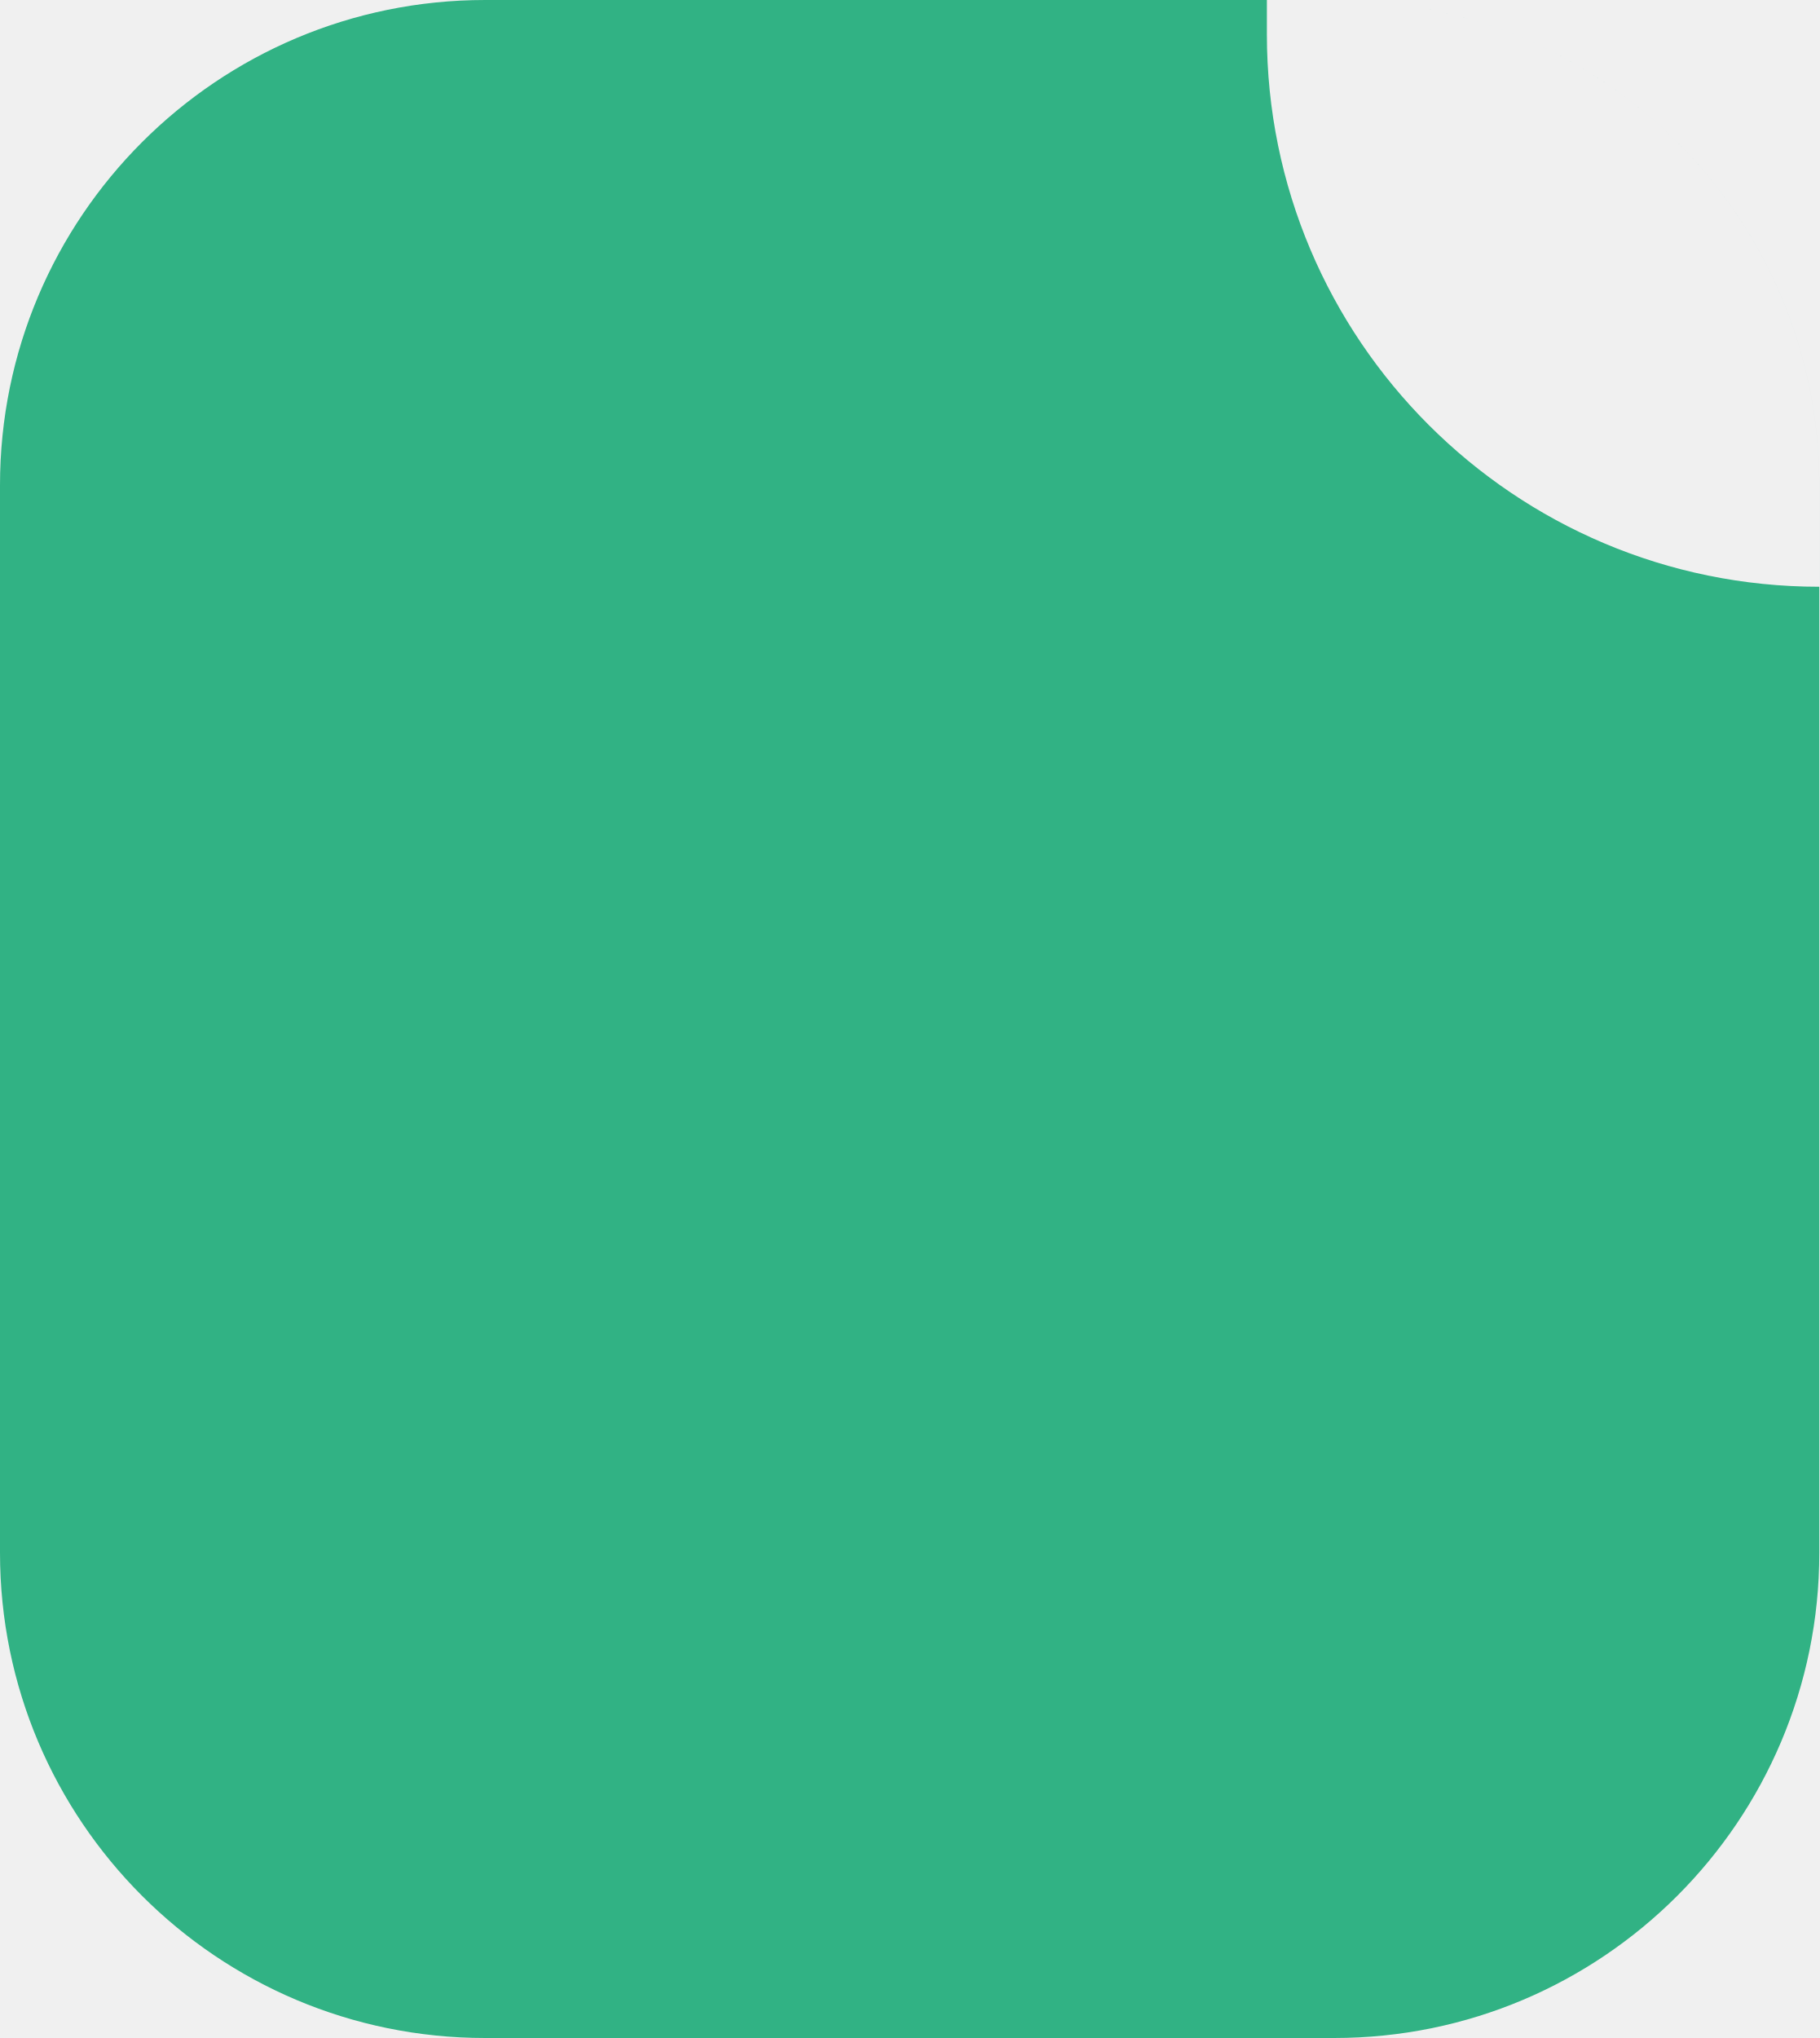
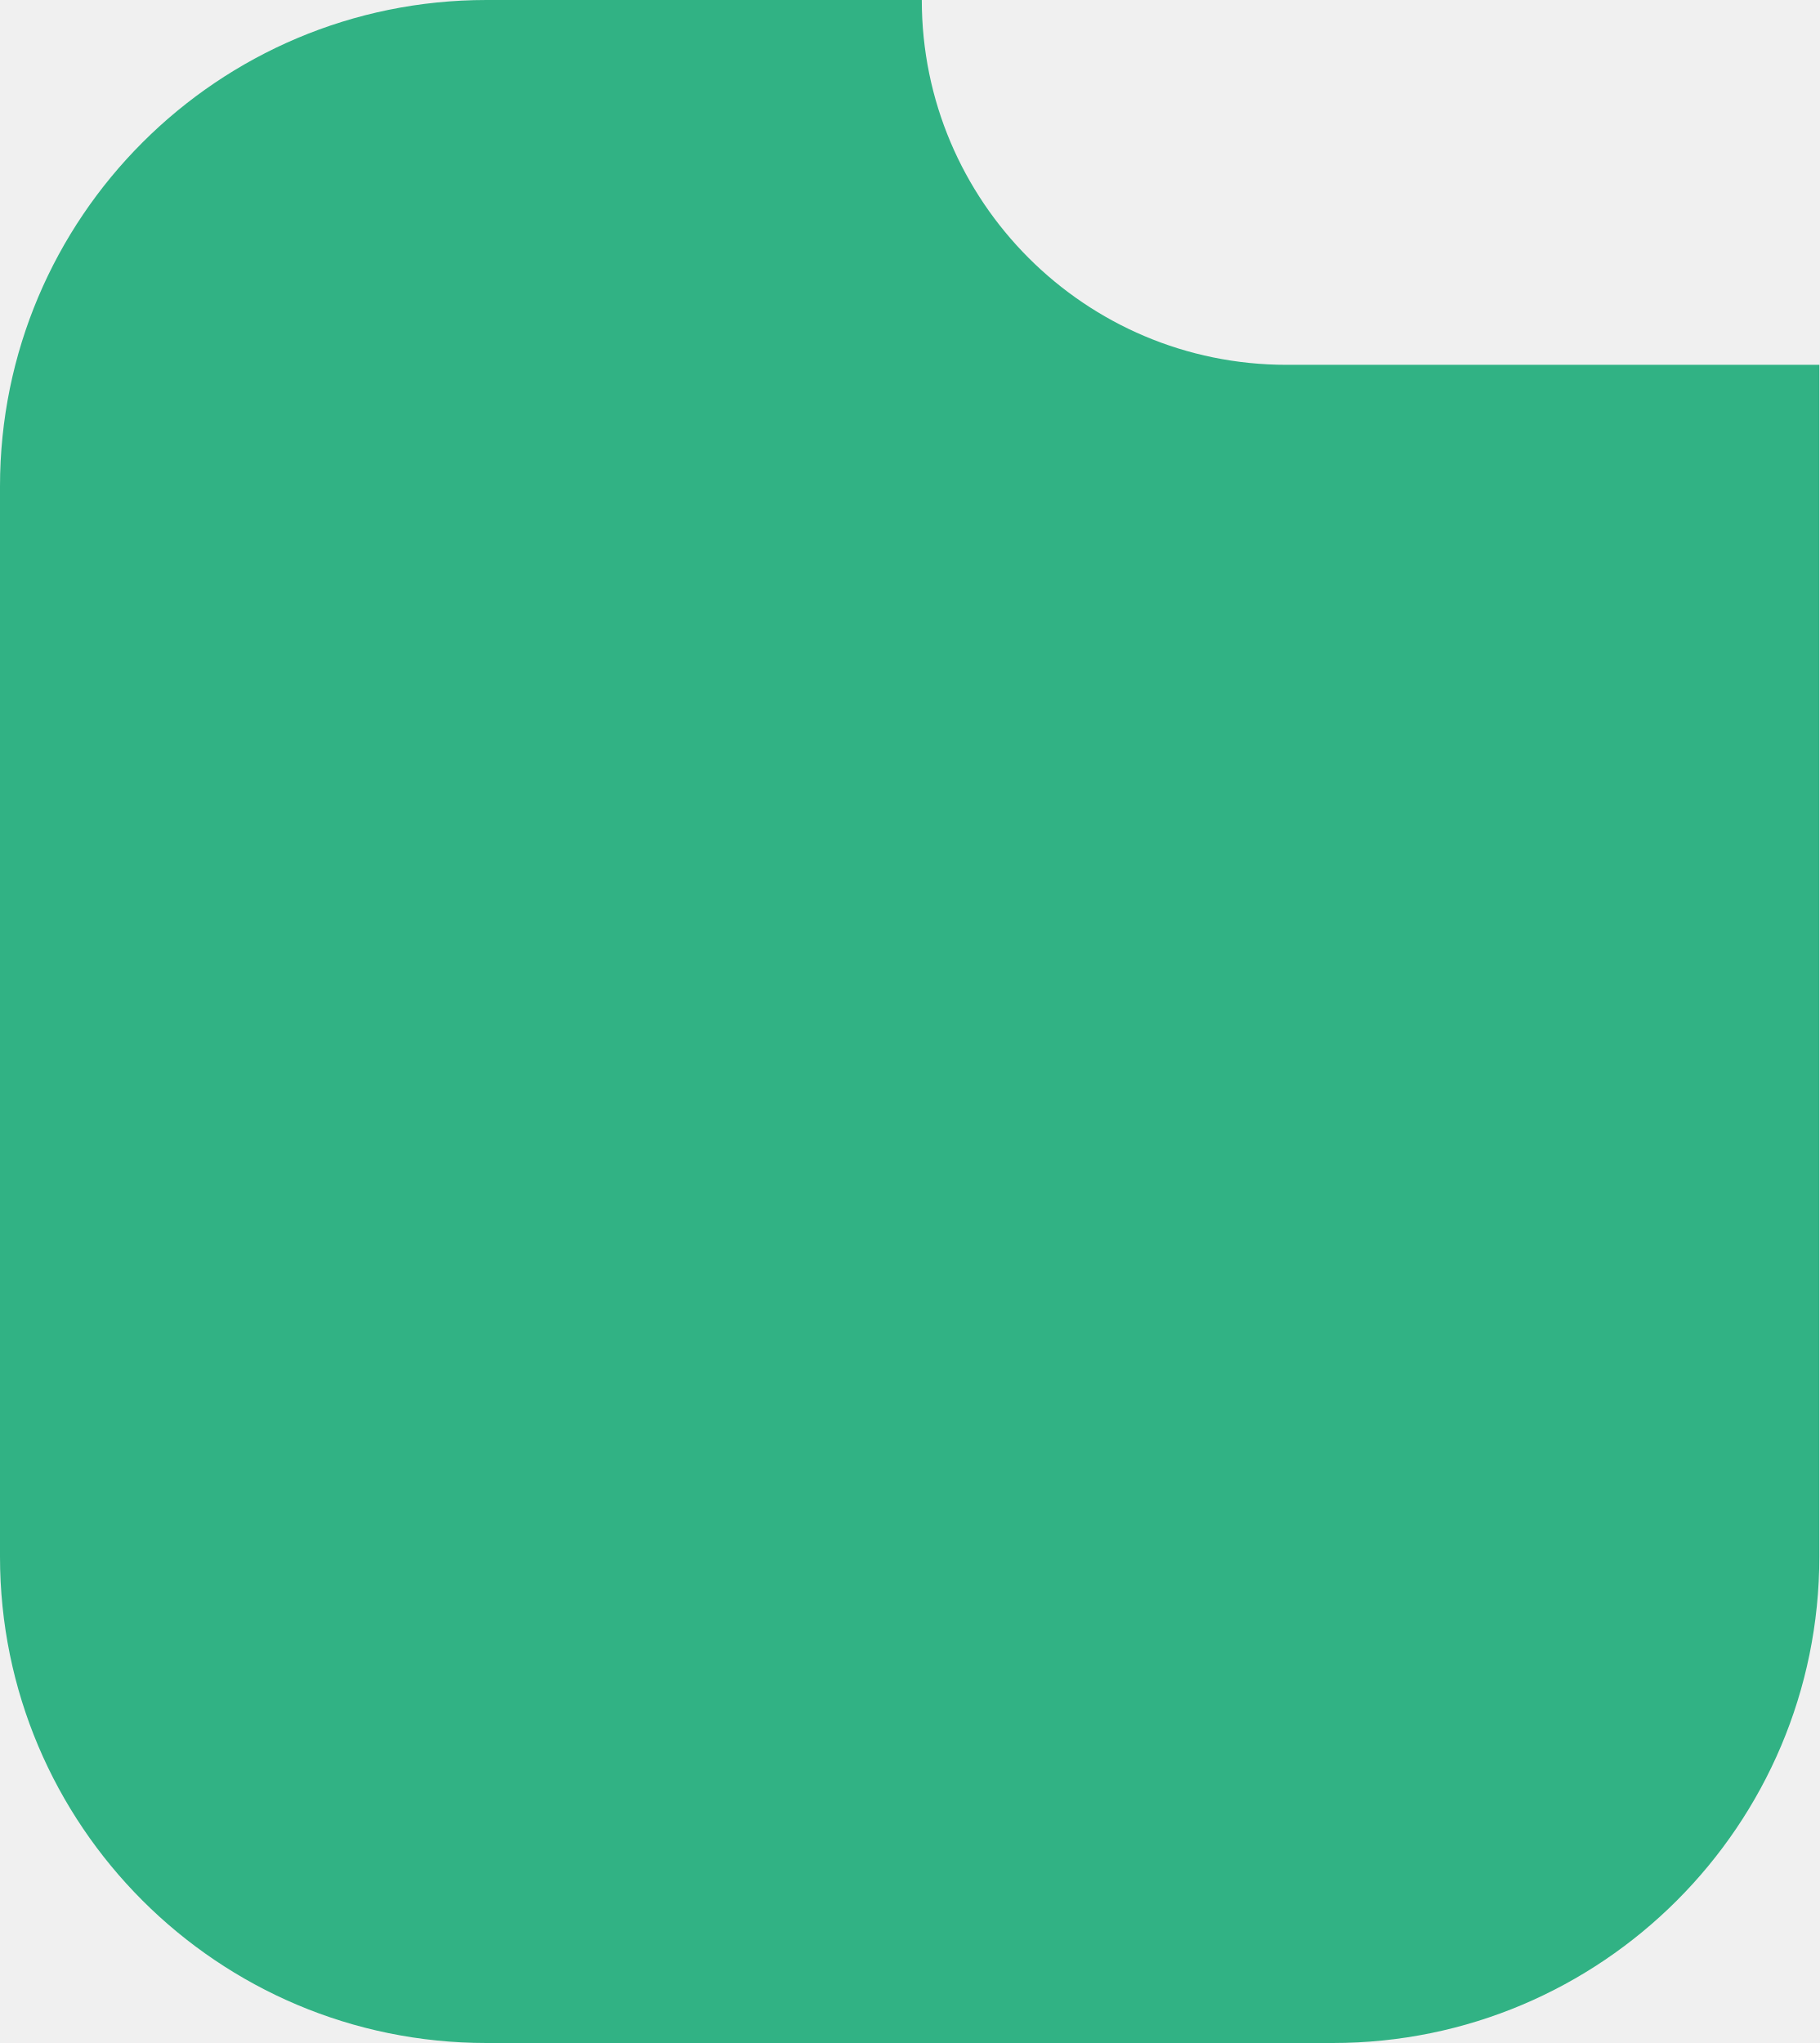
- <svg xmlns="http://www.w3.org/2000/svg" width="375" height="420" viewBox="0 0 375 420" fill="none">
-   <g clip-path="url(#clip0_3838_1033)">
-     <path fill-rule="evenodd" clip-rule="evenodd" d="M100 0C44.772 0 0 44.772 0 100V320C0 375.228 44.772 420 100 420H275C330.228 420 375 375.228 375 320V100C375 44.772 330.228 0 275 0H274.999C330.228 0 374.999 44.772 374.999 100V120.921C312.113 120.921 261.133 69.942 261.133 7.055V0H100Z" fill="#31B284" />
+ <svg xmlns="http://www.w3.org/2000/svg" width="374" height="420" viewBox="0 0 374 420" fill="none">
+   <g clip-path="url(#clip0_3904_637)">
+     <path fill-rule="evenodd" clip-rule="evenodd" d="M100 0C44.772 0 0 44.772 0 100V320C0 375.228 44.772 420 100 420H274C329.228 420 374 375.228 374 320V75H264.493C223.072 75 189.493 41.421 189.493 0H100Z" fill="#31B284" />
  </g>
  <defs>
-     <clipPath id="clip0_3838_1033">
-       <rect width="375" height="420" fill="white" />
+     <clipPath id="clip0_3904_637">
+       <rect width="374" height="420" fill="white" transform="matrix(-1 0 0 1 374 0)" />
    </clipPath>
  </defs>
</svg>
